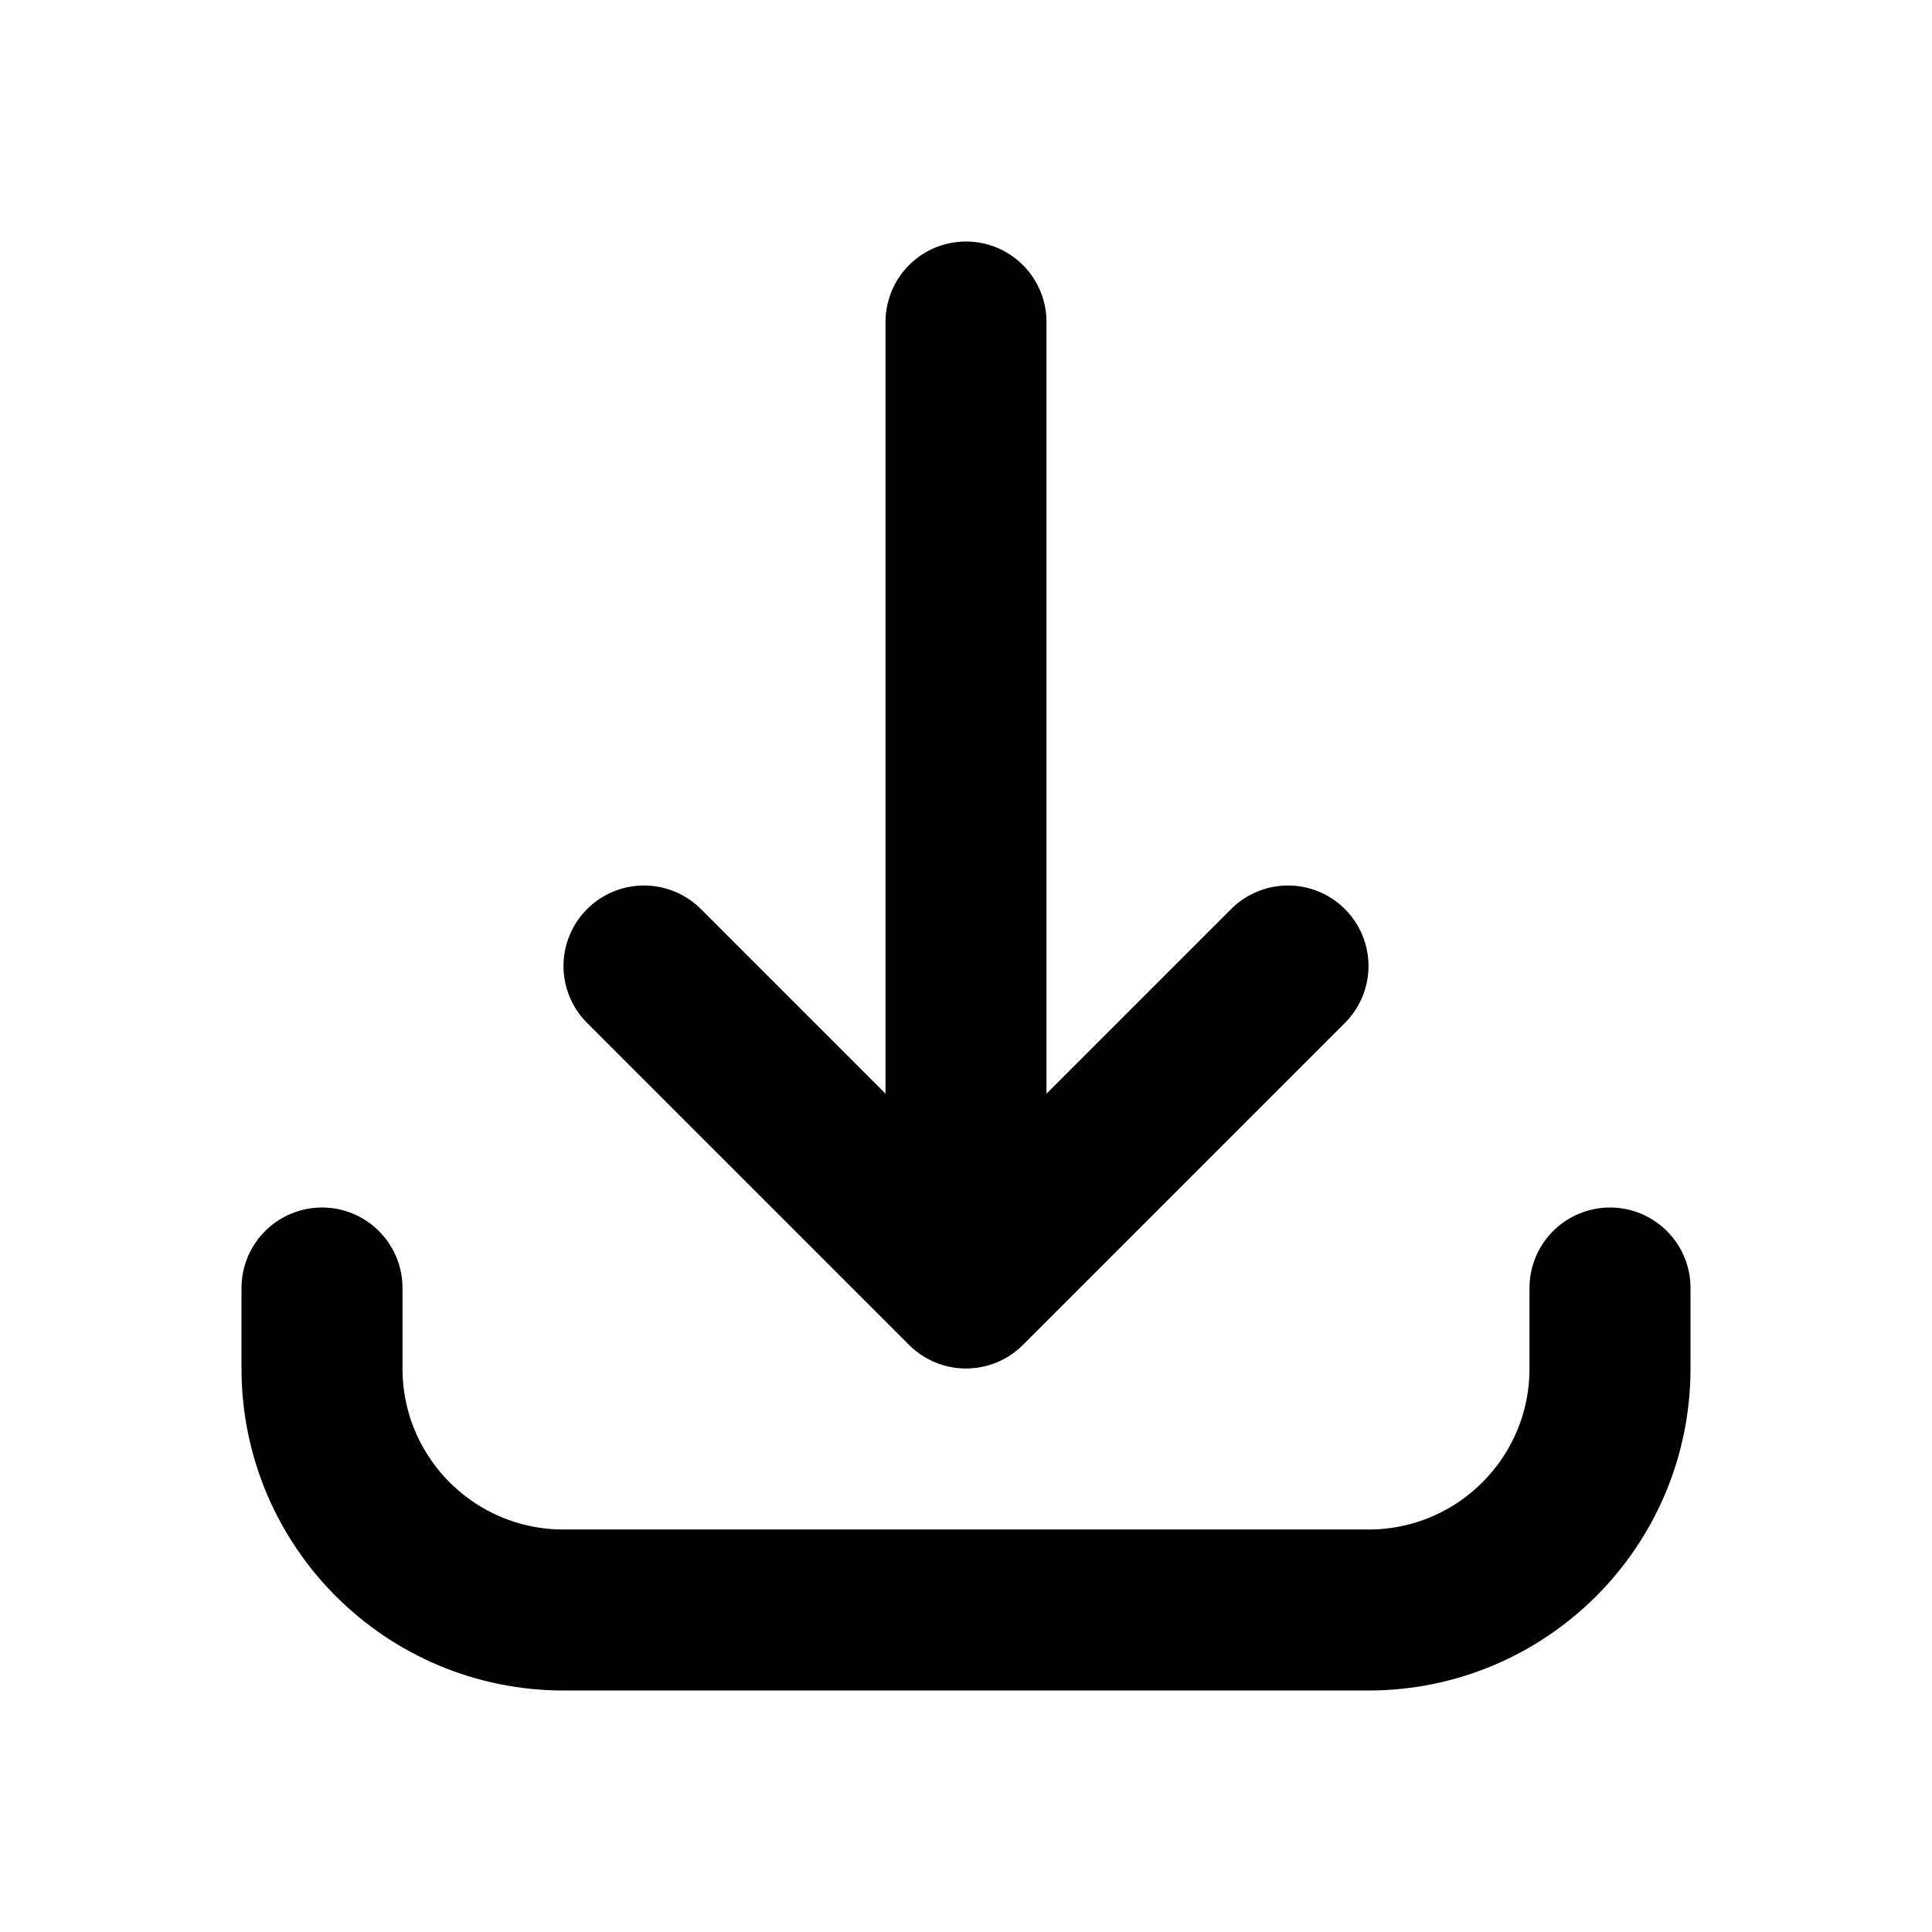
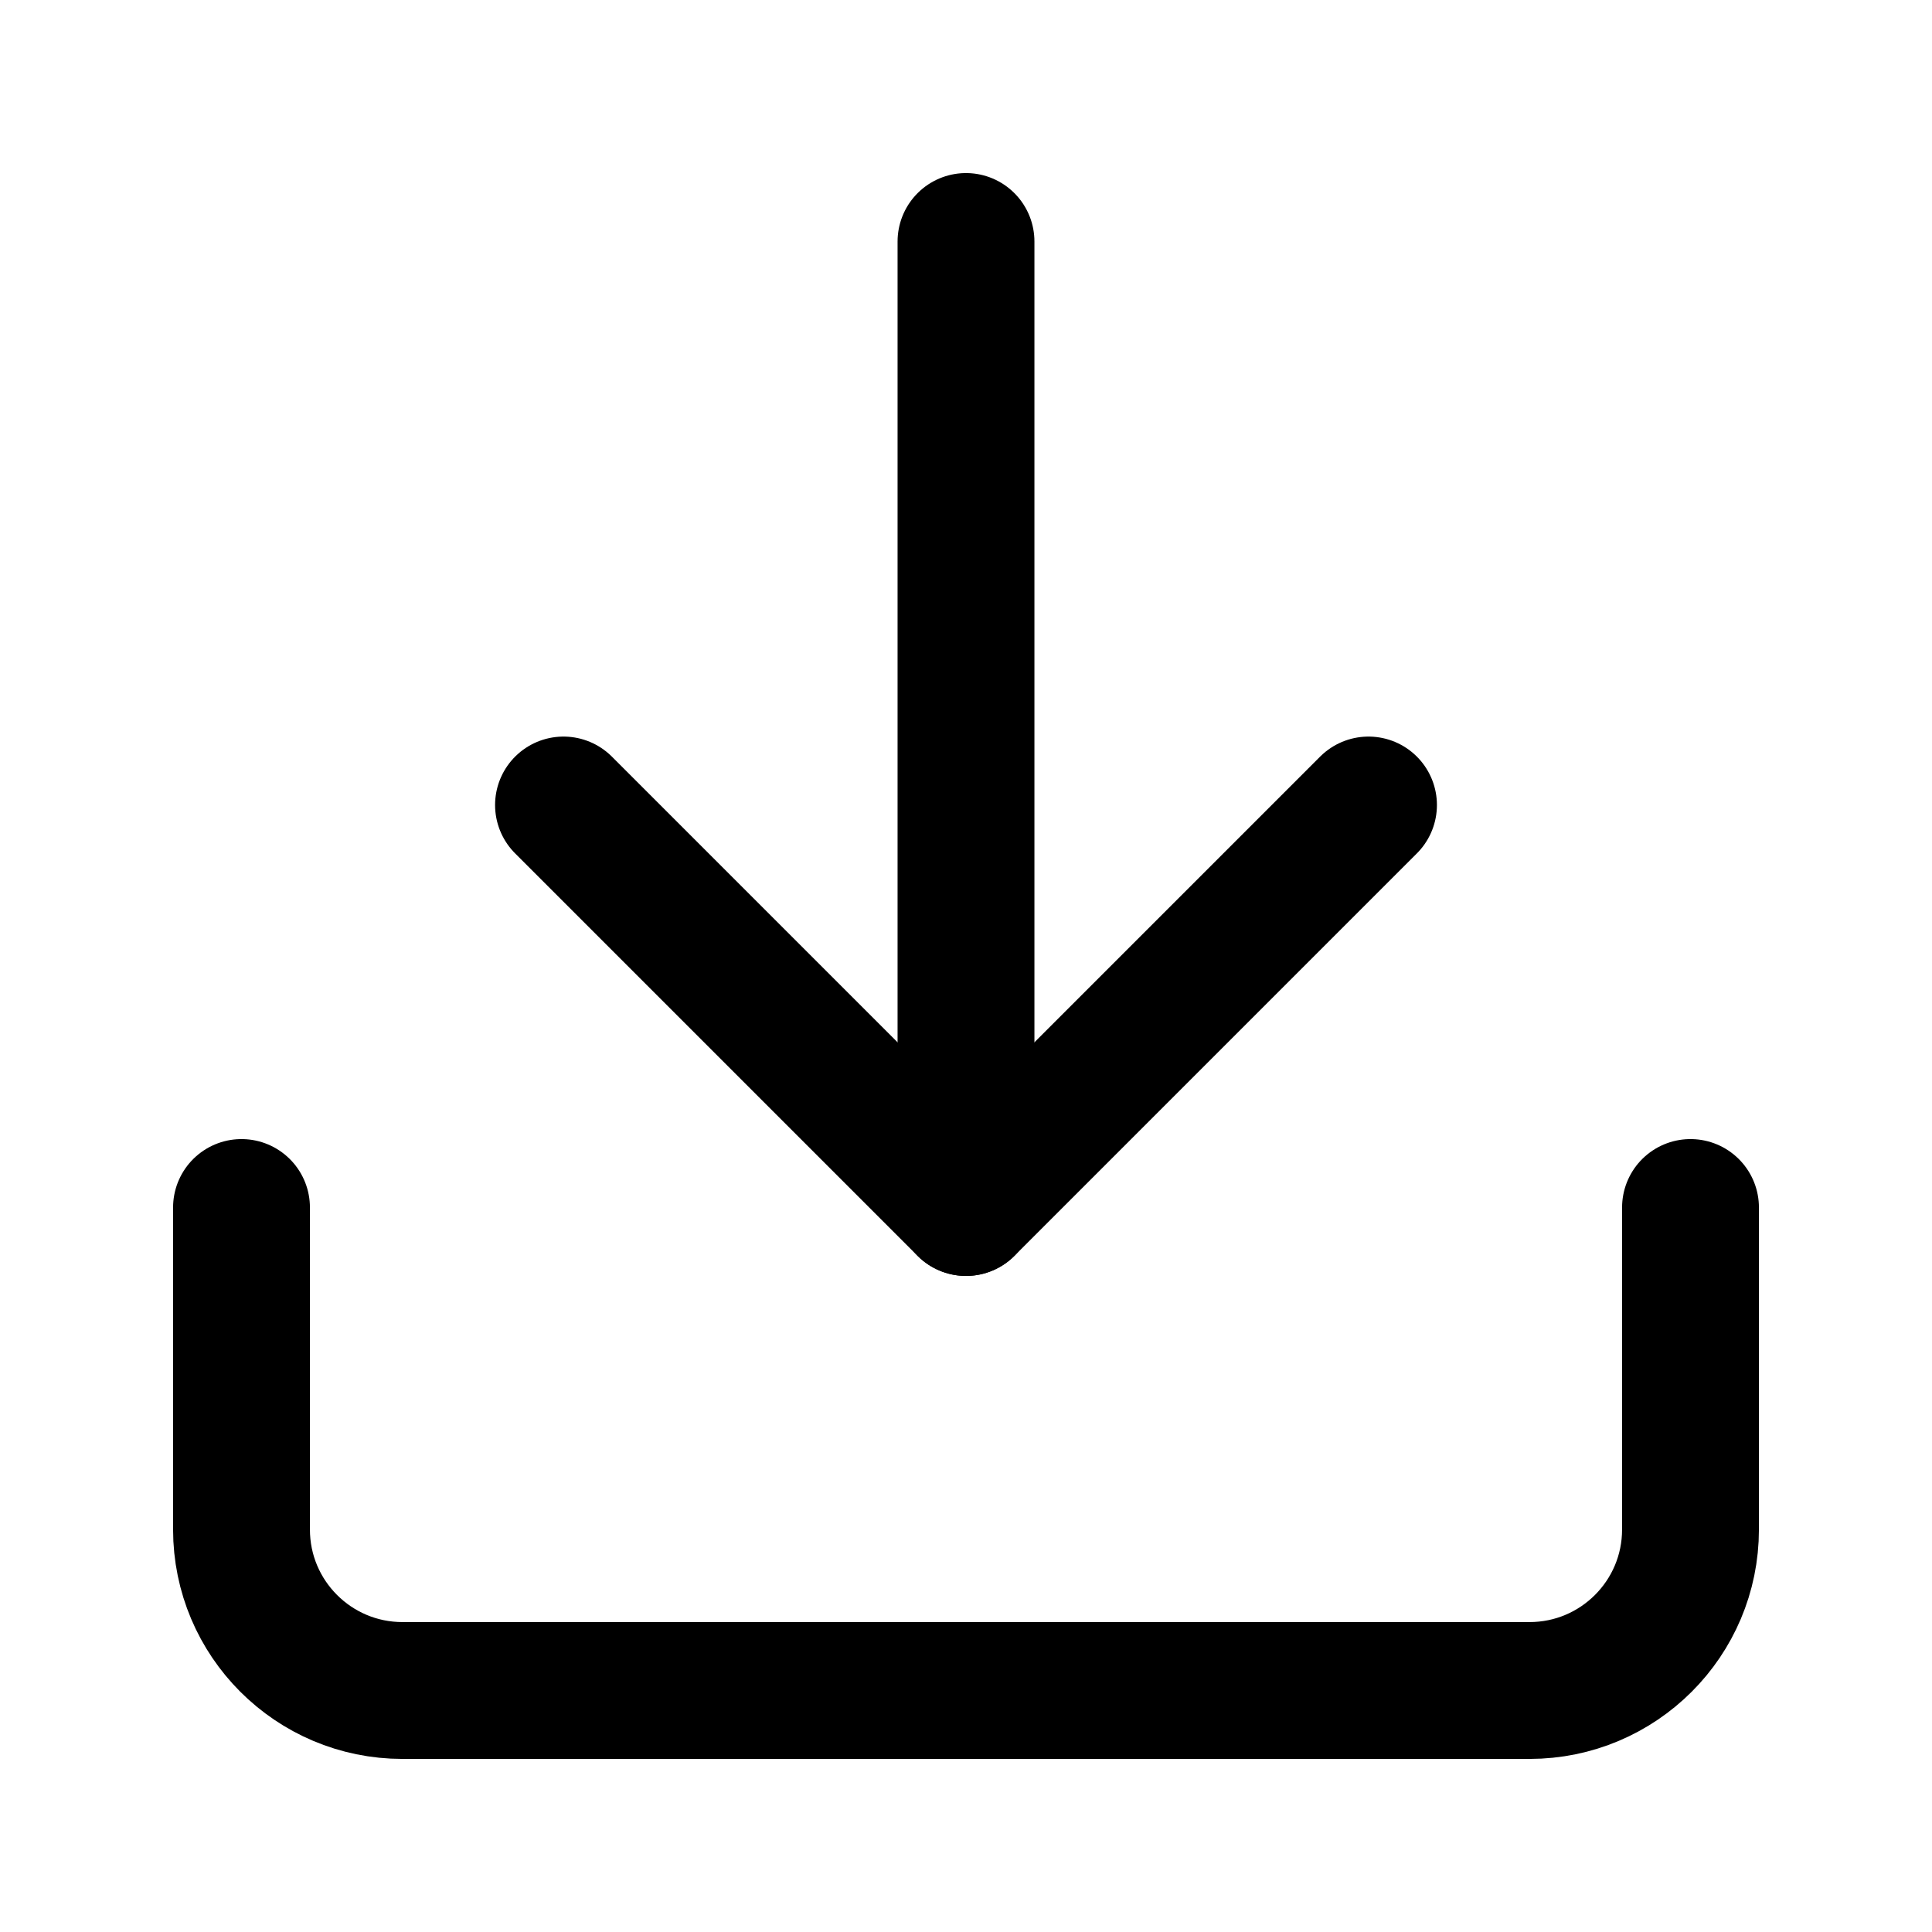
- <svg xmlns="http://www.w3.org/2000/svg" fill="none" viewBox="0 0 24 24" stroke="currentColor">
-   <path stroke-linecap="round" stroke-linejoin="round" stroke-width="2" d="M4 16v1a3 3 0 003 3h10a3 3 0 003-3v-1m-4-4l-4 4m0 0l-4-4m4 4V4" />
+ <svg xmlns="http://www.w3.org/2000/svg" width="24" height="24" viewBox="0 0 24 24" fill="none" stroke="currentColor" stroke-width="1.7" stroke-linecap="round" stroke-linejoin="round" aria-hidden="true">
+   <path d="M12 15V3" />
+   <path d="M21 15v4a2 2 0 0 1-2 2H5a2 2 0 0 1-2-2v-4" />
+   <path d="m7 10 5 5 5-5" />
</svg>
